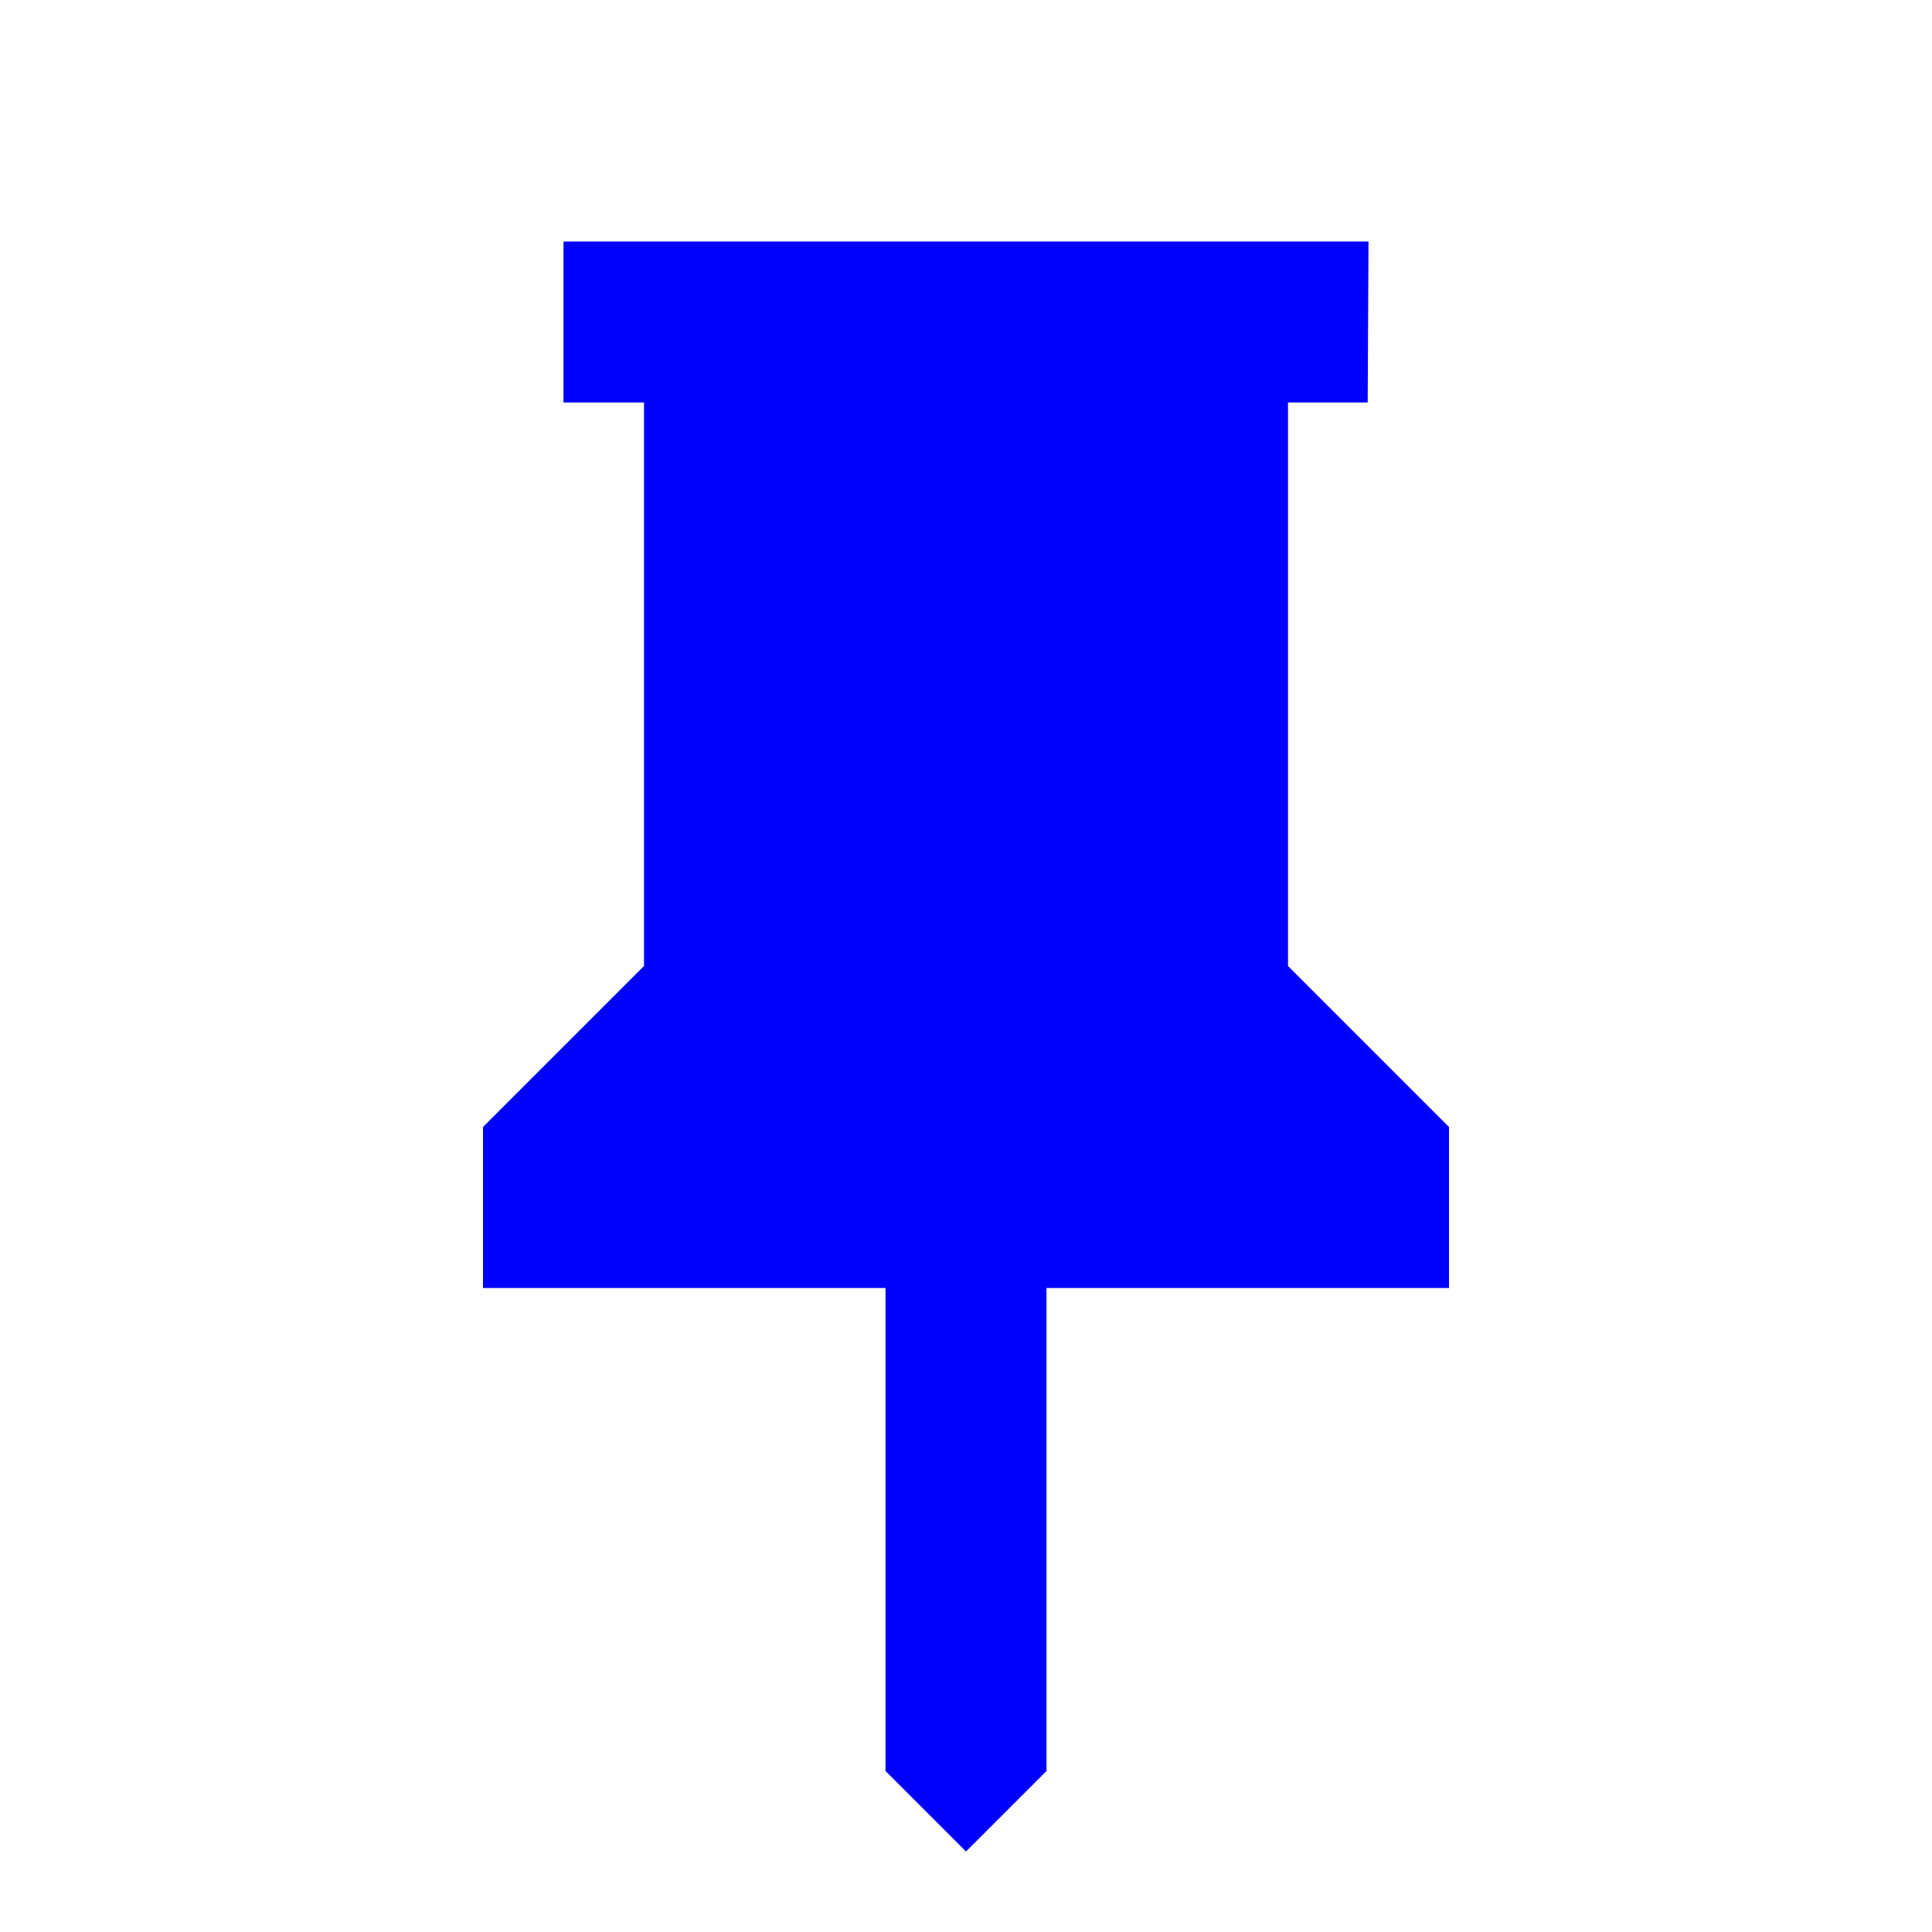
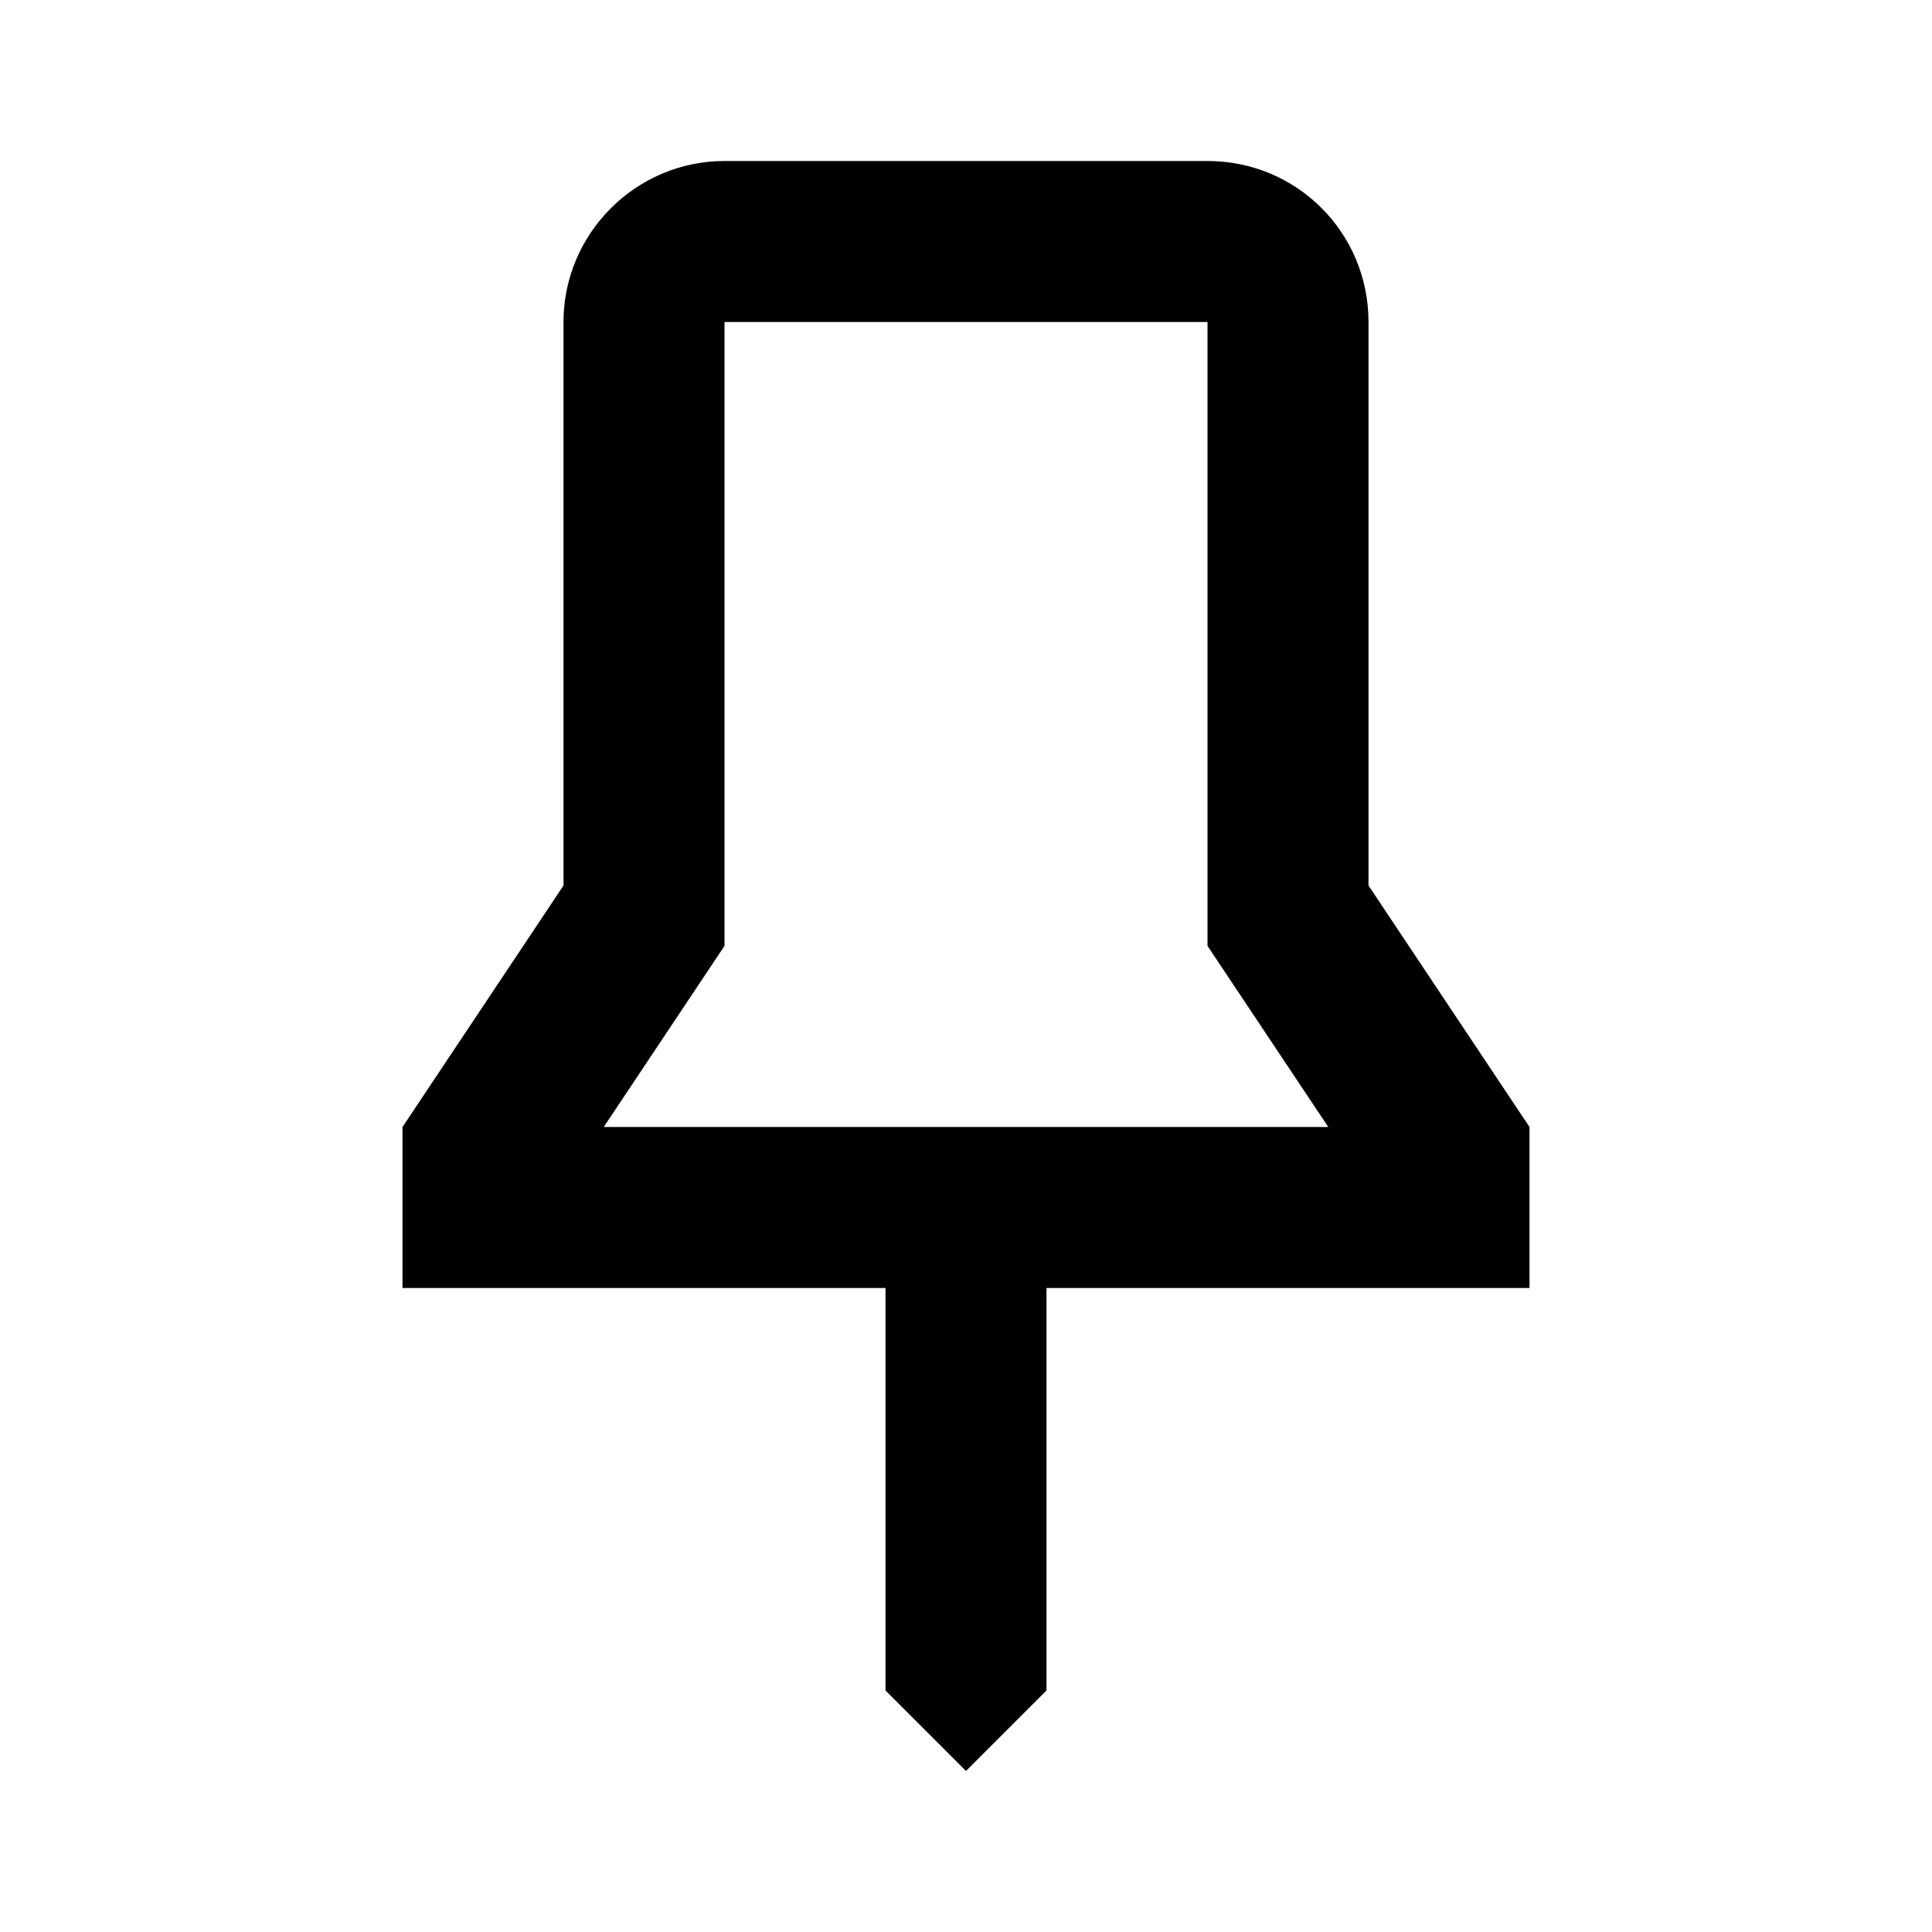
- <svg xmlns="http://www.w3.org/2000/svg" width="30" height="30" viewBox="0 0 24 24" fill="blue">
-   <path d="M16 5h.99L17 3H7v2h1v7l-2 2v2h5v6l1 1 1-1v-6h5v-2l-2-2V5z" />
+ <svg xmlns="http://www.w3.org/2000/svg" width="24" height="24" viewBox="0 0 24 24">
  <path fill="none" d="M0 0h24v24H0z" />
+   <path fill="#000" d="M17 4v7l2 3v2h-6v5l-1 1-1-1v-5H5v-2l2-3V4c0-1.1.9-2 2-2h6c1.11 0 2 .89 2 2zM9 4v7.75L7.5 14h9L15 11.75V4H9z" />
</svg>
